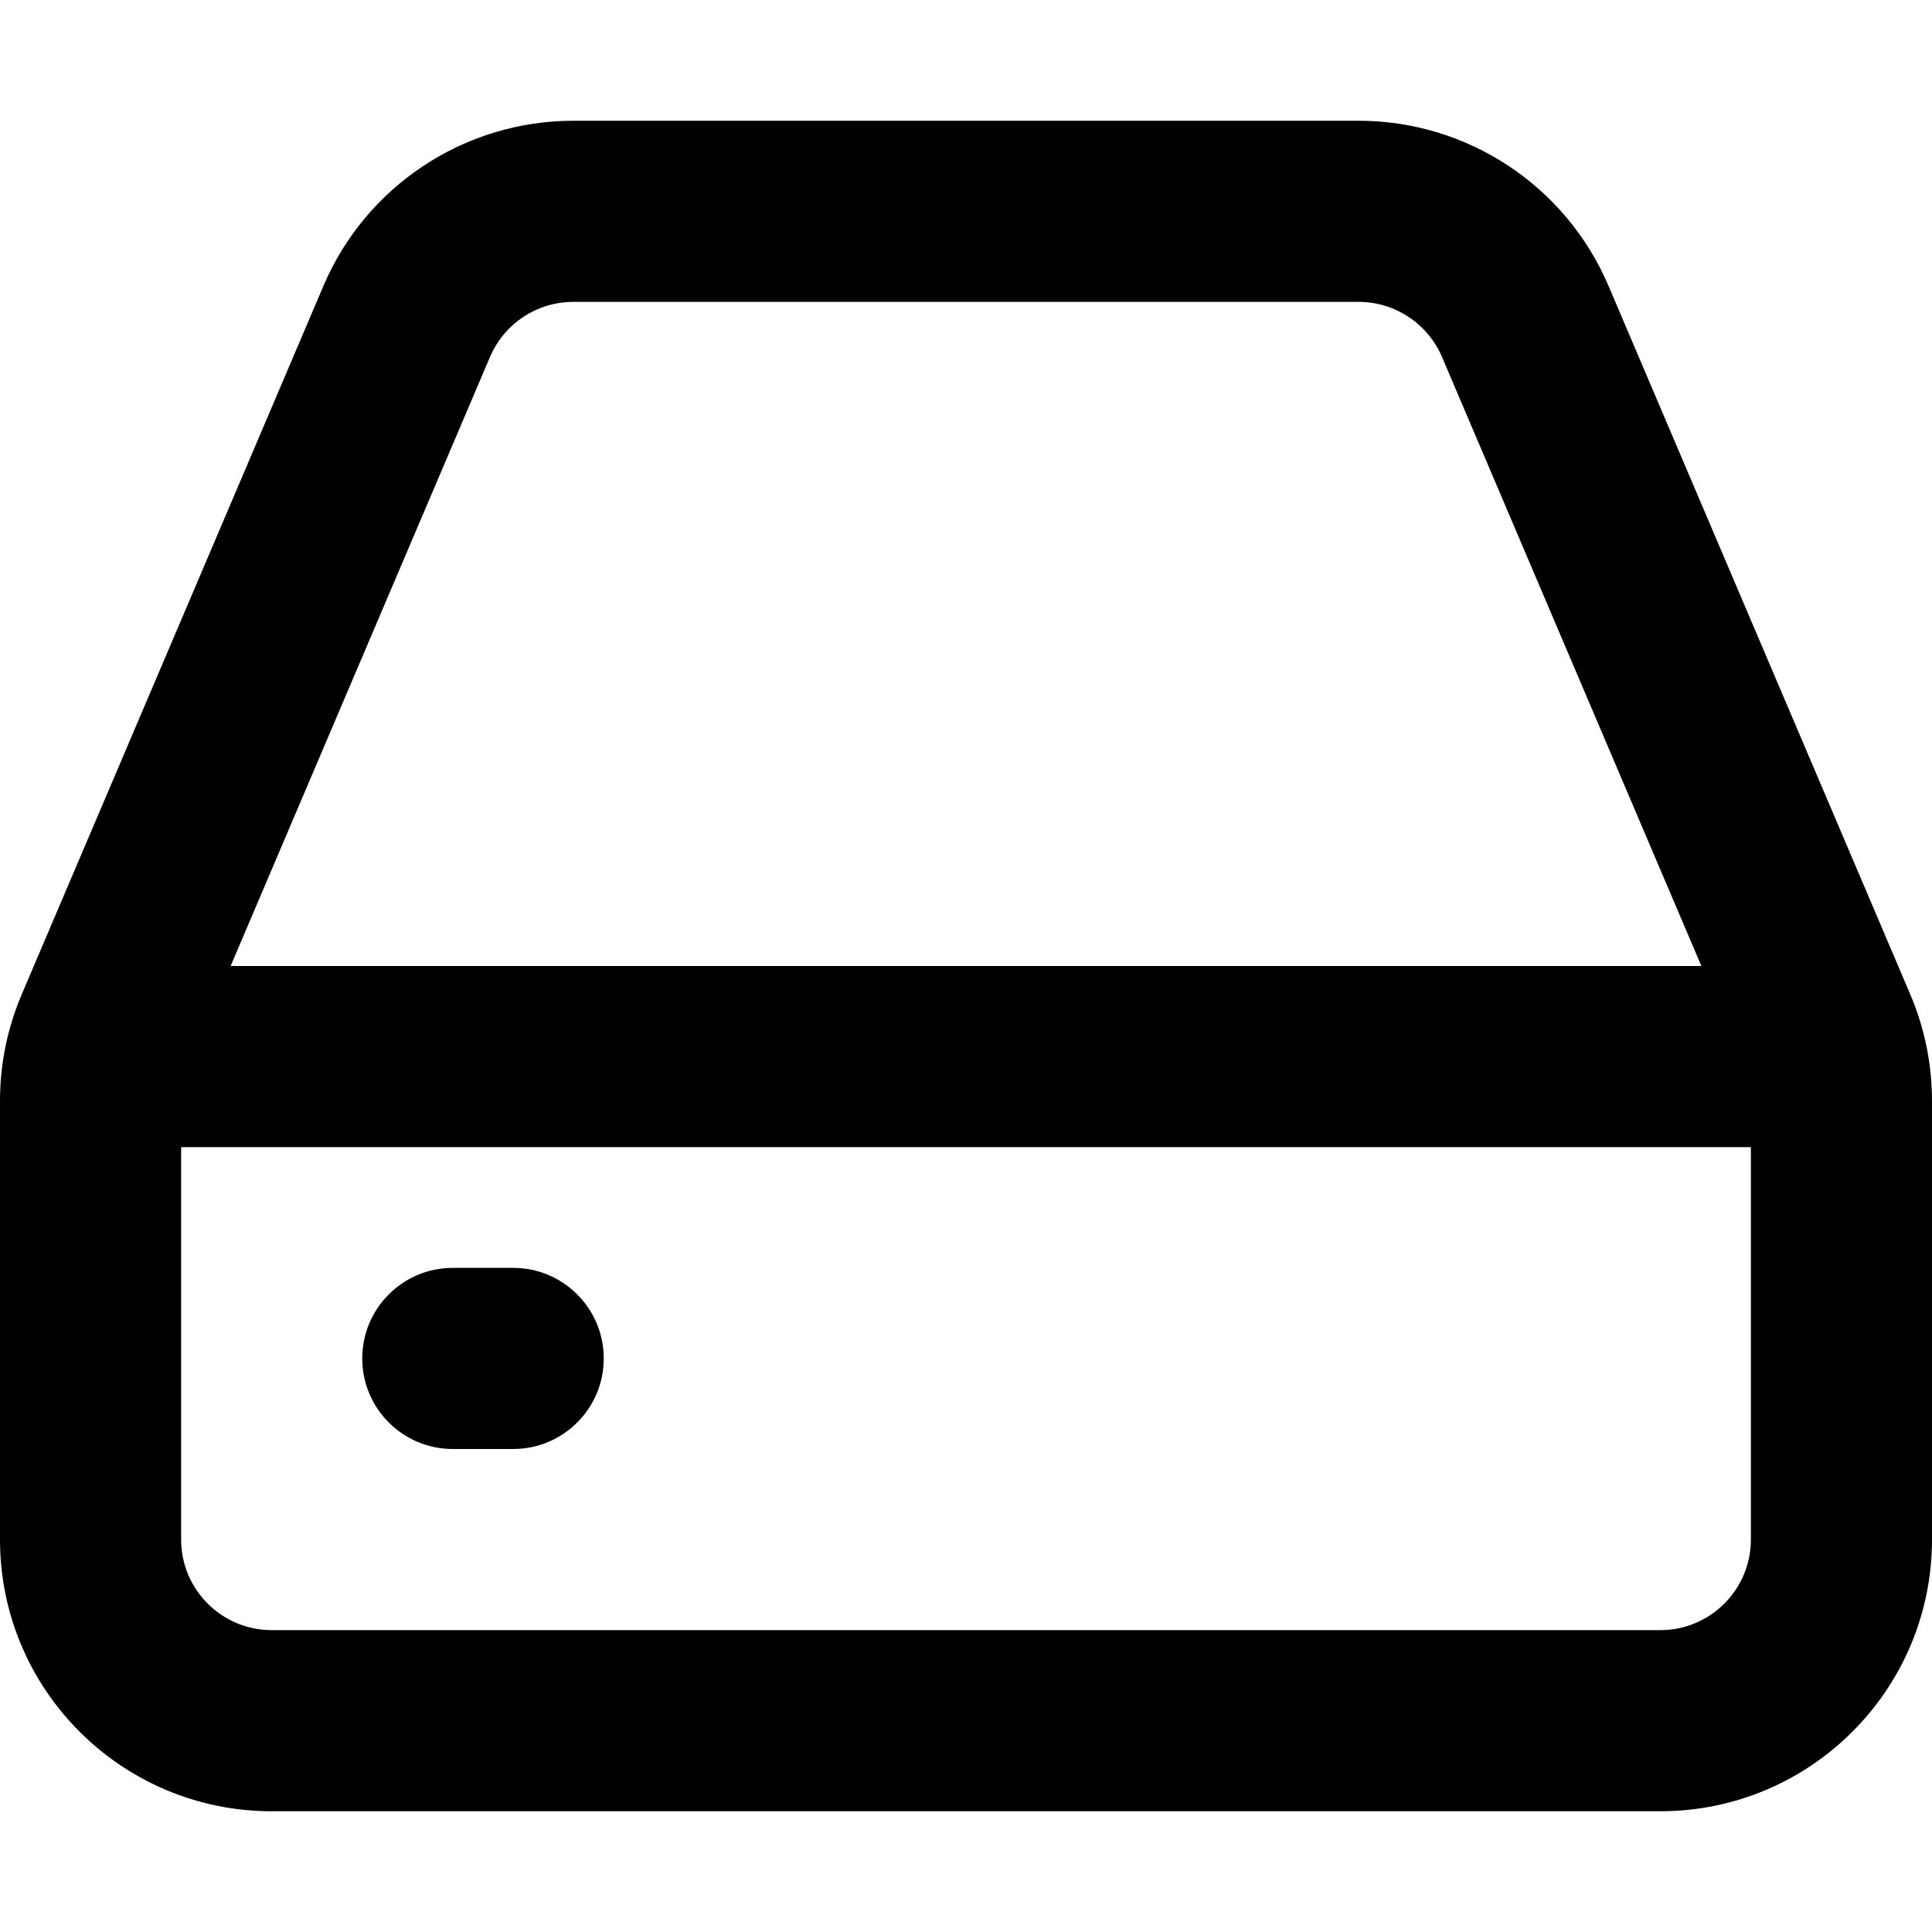
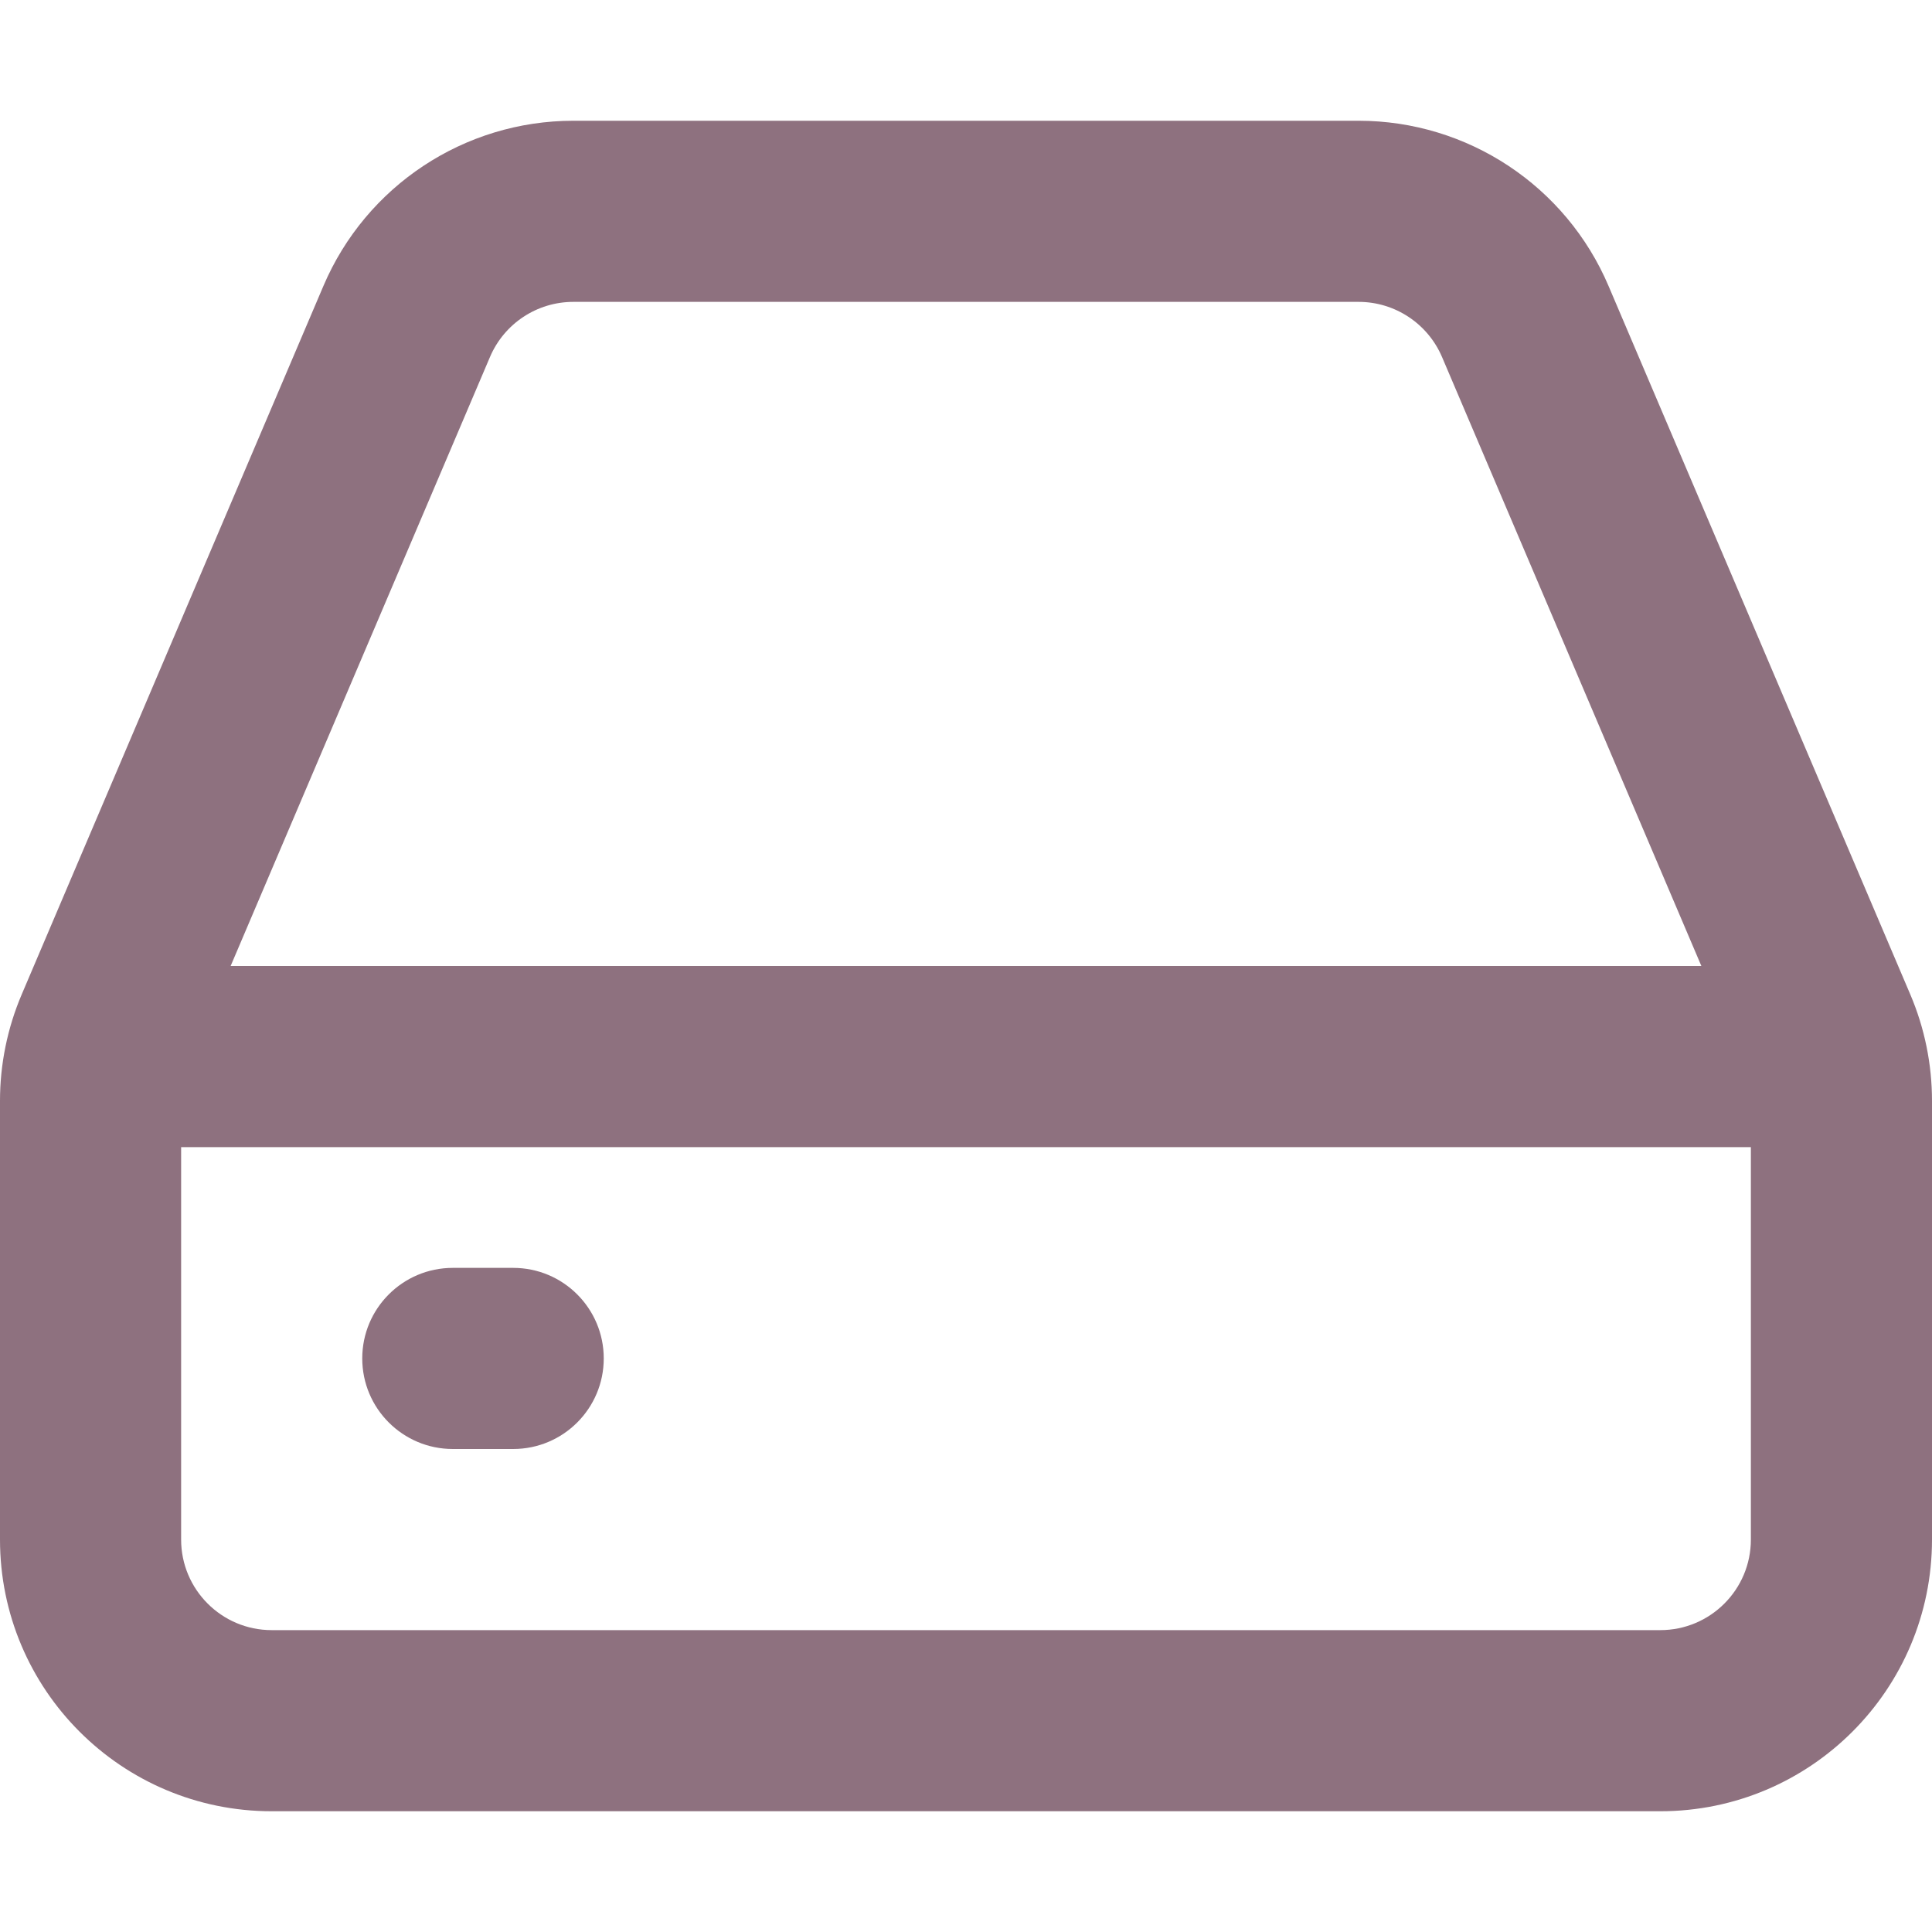
<svg xmlns="http://www.w3.org/2000/svg" width="64px" height="64px" viewBox="0 0 16 16" fill="none">
  <g id="SVGRepo_bgCarrier" stroke-width="0" />
  <g id="SVGRepo_tracerCarrier" stroke-linecap="round" stroke-linejoin="round" />
  <g id="SVGRepo_iconCarrier">
-     <g fill="#000000">
+     <g fill="#8e717f">
      <path d="M3 11.25a.75.75 0 01.75-.75h.5a.75.75 0 010 1.5h-.5a.75.75 0 01-.75-.75z" />
      <path fill-rule="evenodd" d="M4.748 1a2.25 2.25 0 00-2.07 1.369L.18 8.235a2.25 2.25 0 00-.18.882v3.633A2.25 2.25 0 002.25 15h11.5A2.25 2.25 0 0016 12.75V9.117c0-.303-.061-.603-.18-.882L13.322 2.37A2.25 2.25 0 0011.252 1H4.748zm-.69 1.956a.75.75 0 01.69-.456h6.504c.3 0 .572.18.69.456L14.09 8H1.91l2.148-5.044zM1.5 9.5v3.25c0 .414.336.75.75.75h11.5a.75.75 0 00.75-.75V9.5h-13z" clip-rule="evenodd" />
    </g>
  </g>
</svg>
